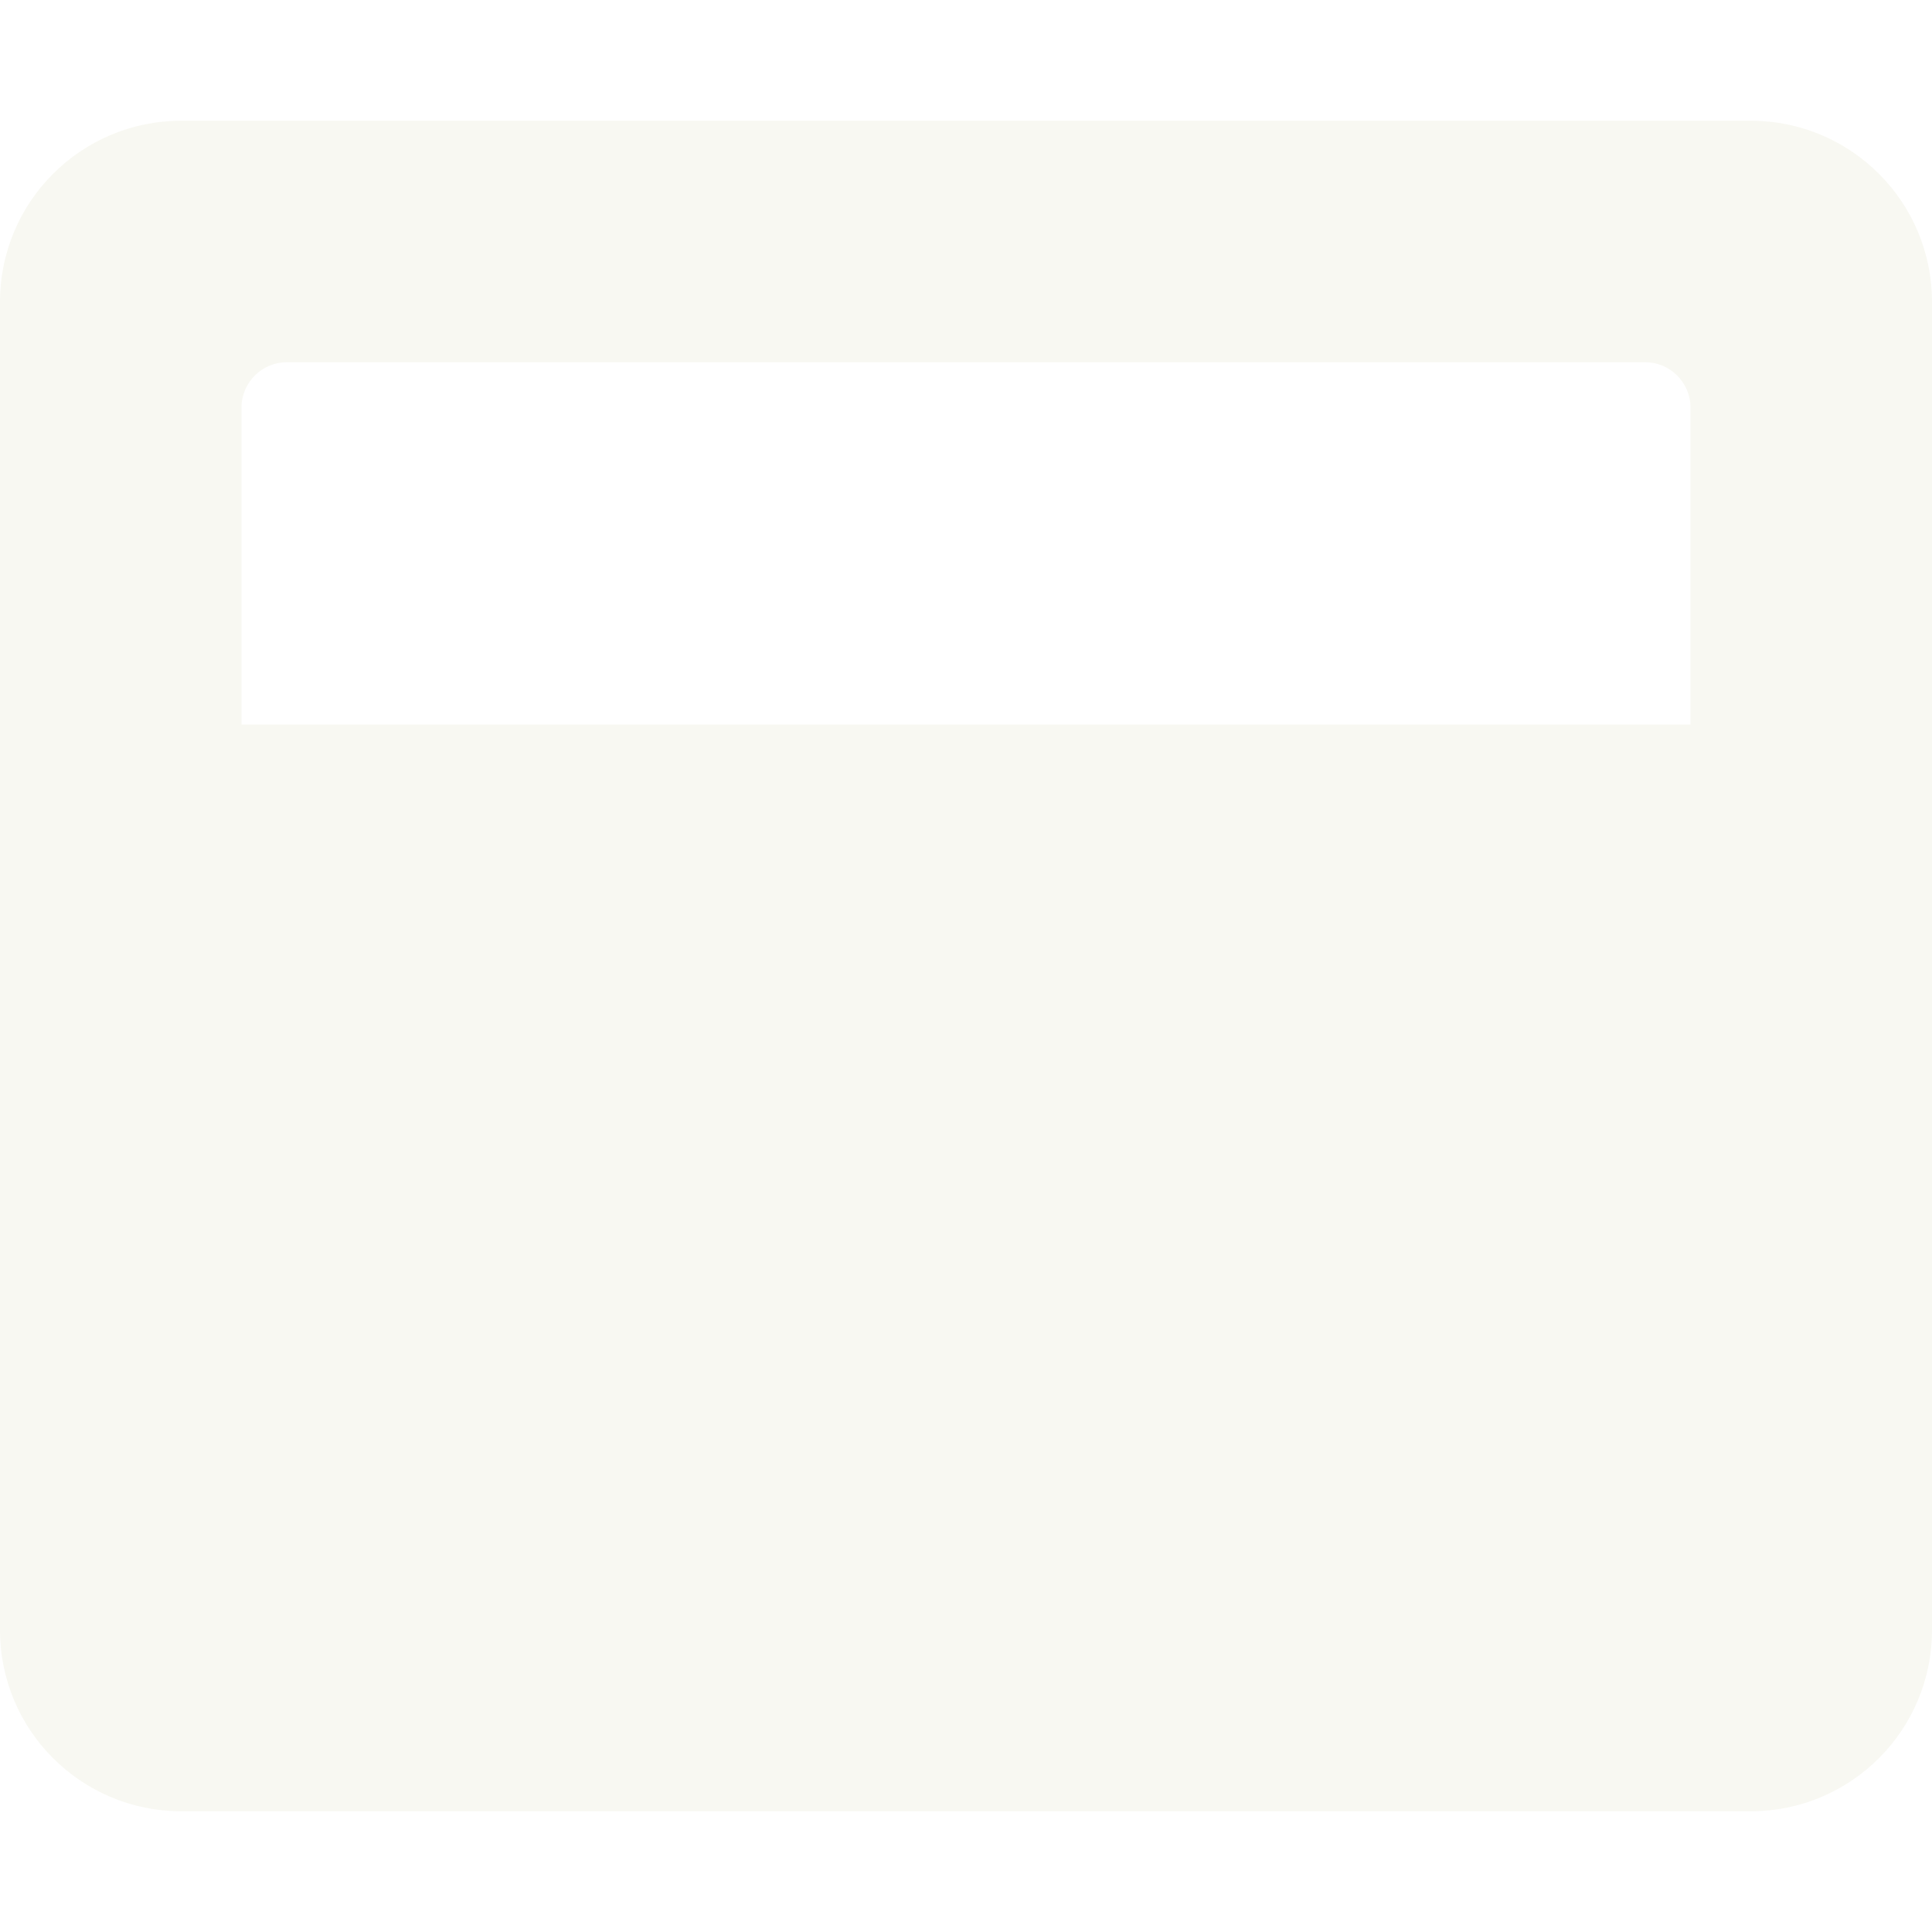
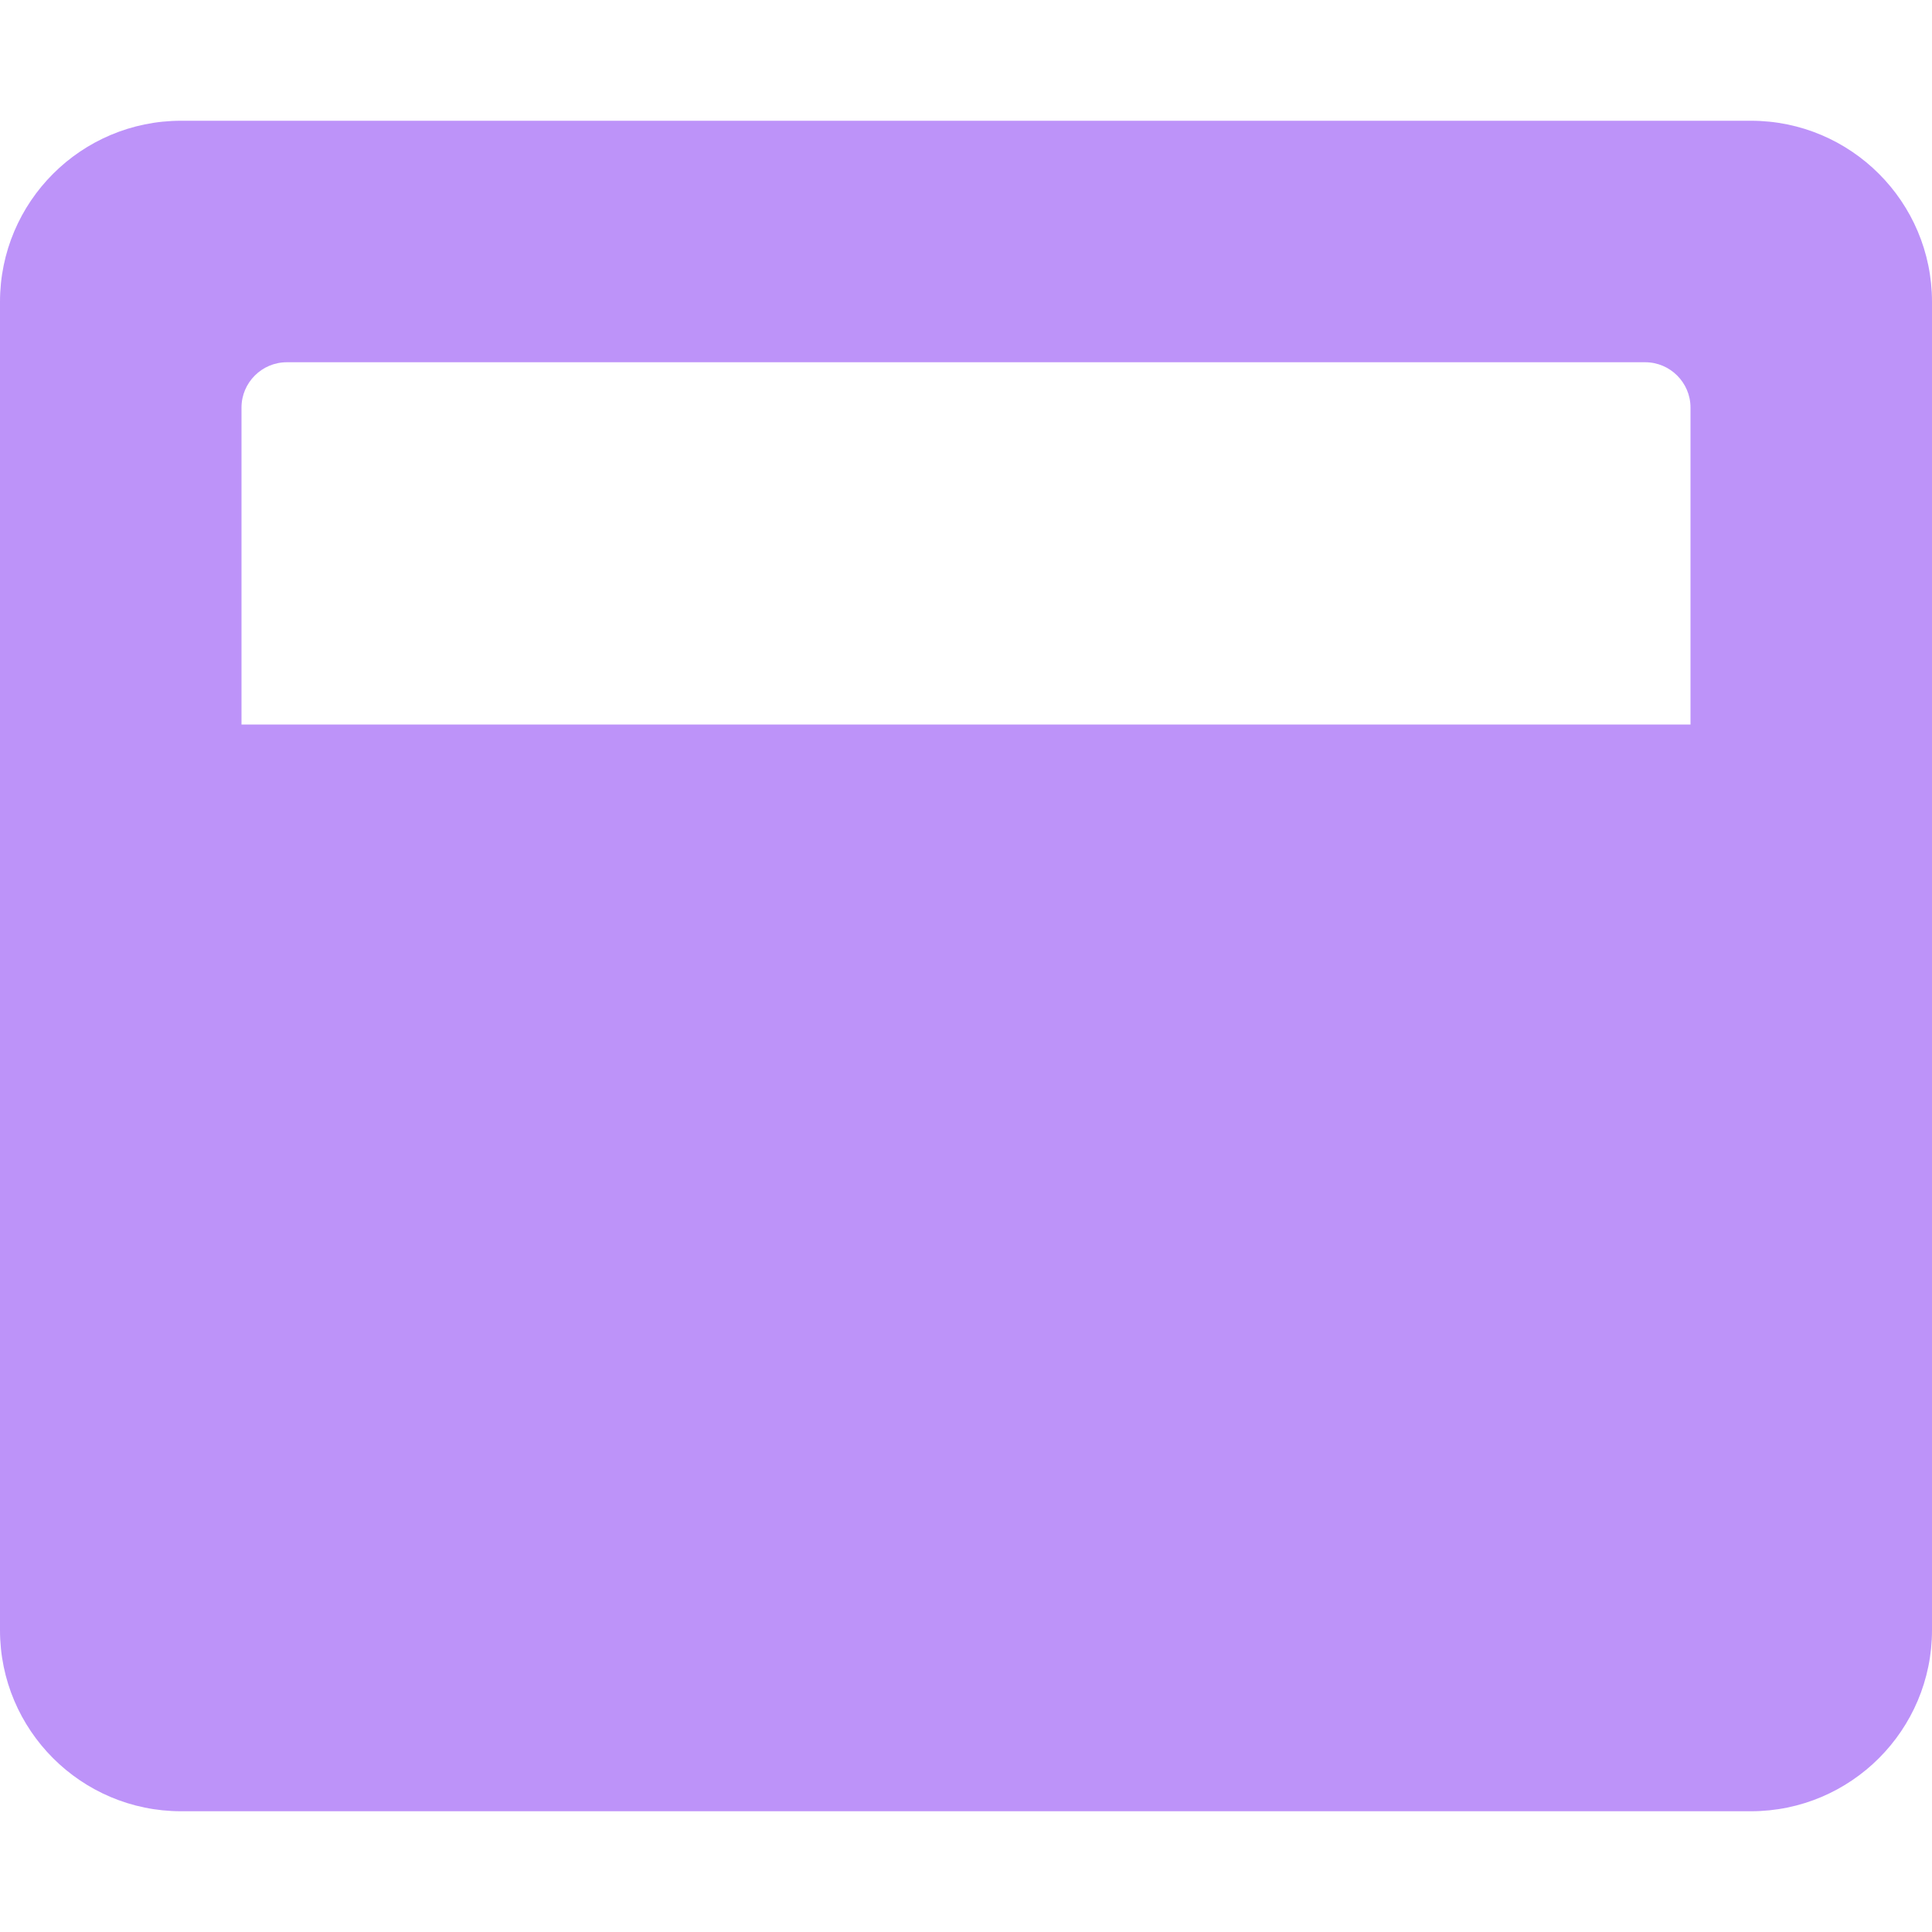
<svg xmlns="http://www.w3.org/2000/svg" aria-hidden="true" focusable="false" data-prefix="fas" data-icon="window-maximize" class="svg-inline--fa fa-window-maximize fa-w-16" role="img" viewBox="0 0 512 512">
-   <path fill="#F8F8F2" d="M464 32H48C21.5 32 0 53.5 0 80v352c0 26.5 21.5 48 48 48h416c26.5 0 48-21.5 48-48V80c0-26.5-21.5-48-48-48zm-16 160H64v-84c0-6.6 5.4-12 12-12h360c6.6 0 12 5.4 12 12v84z" />
+   <path fill="#BD93F9" d="M464 32H48C21.5 32 0 53.5 0 80v352c0 26.5 21.5 48 48 48h416c26.5 0 48-21.5 48-48V80c0-26.5-21.5-48-48-48zm-16 160H64v-84c0-6.6 5.4-12 12-12h360c6.6 0 12 5.4 12 12v84z" />
</svg>
